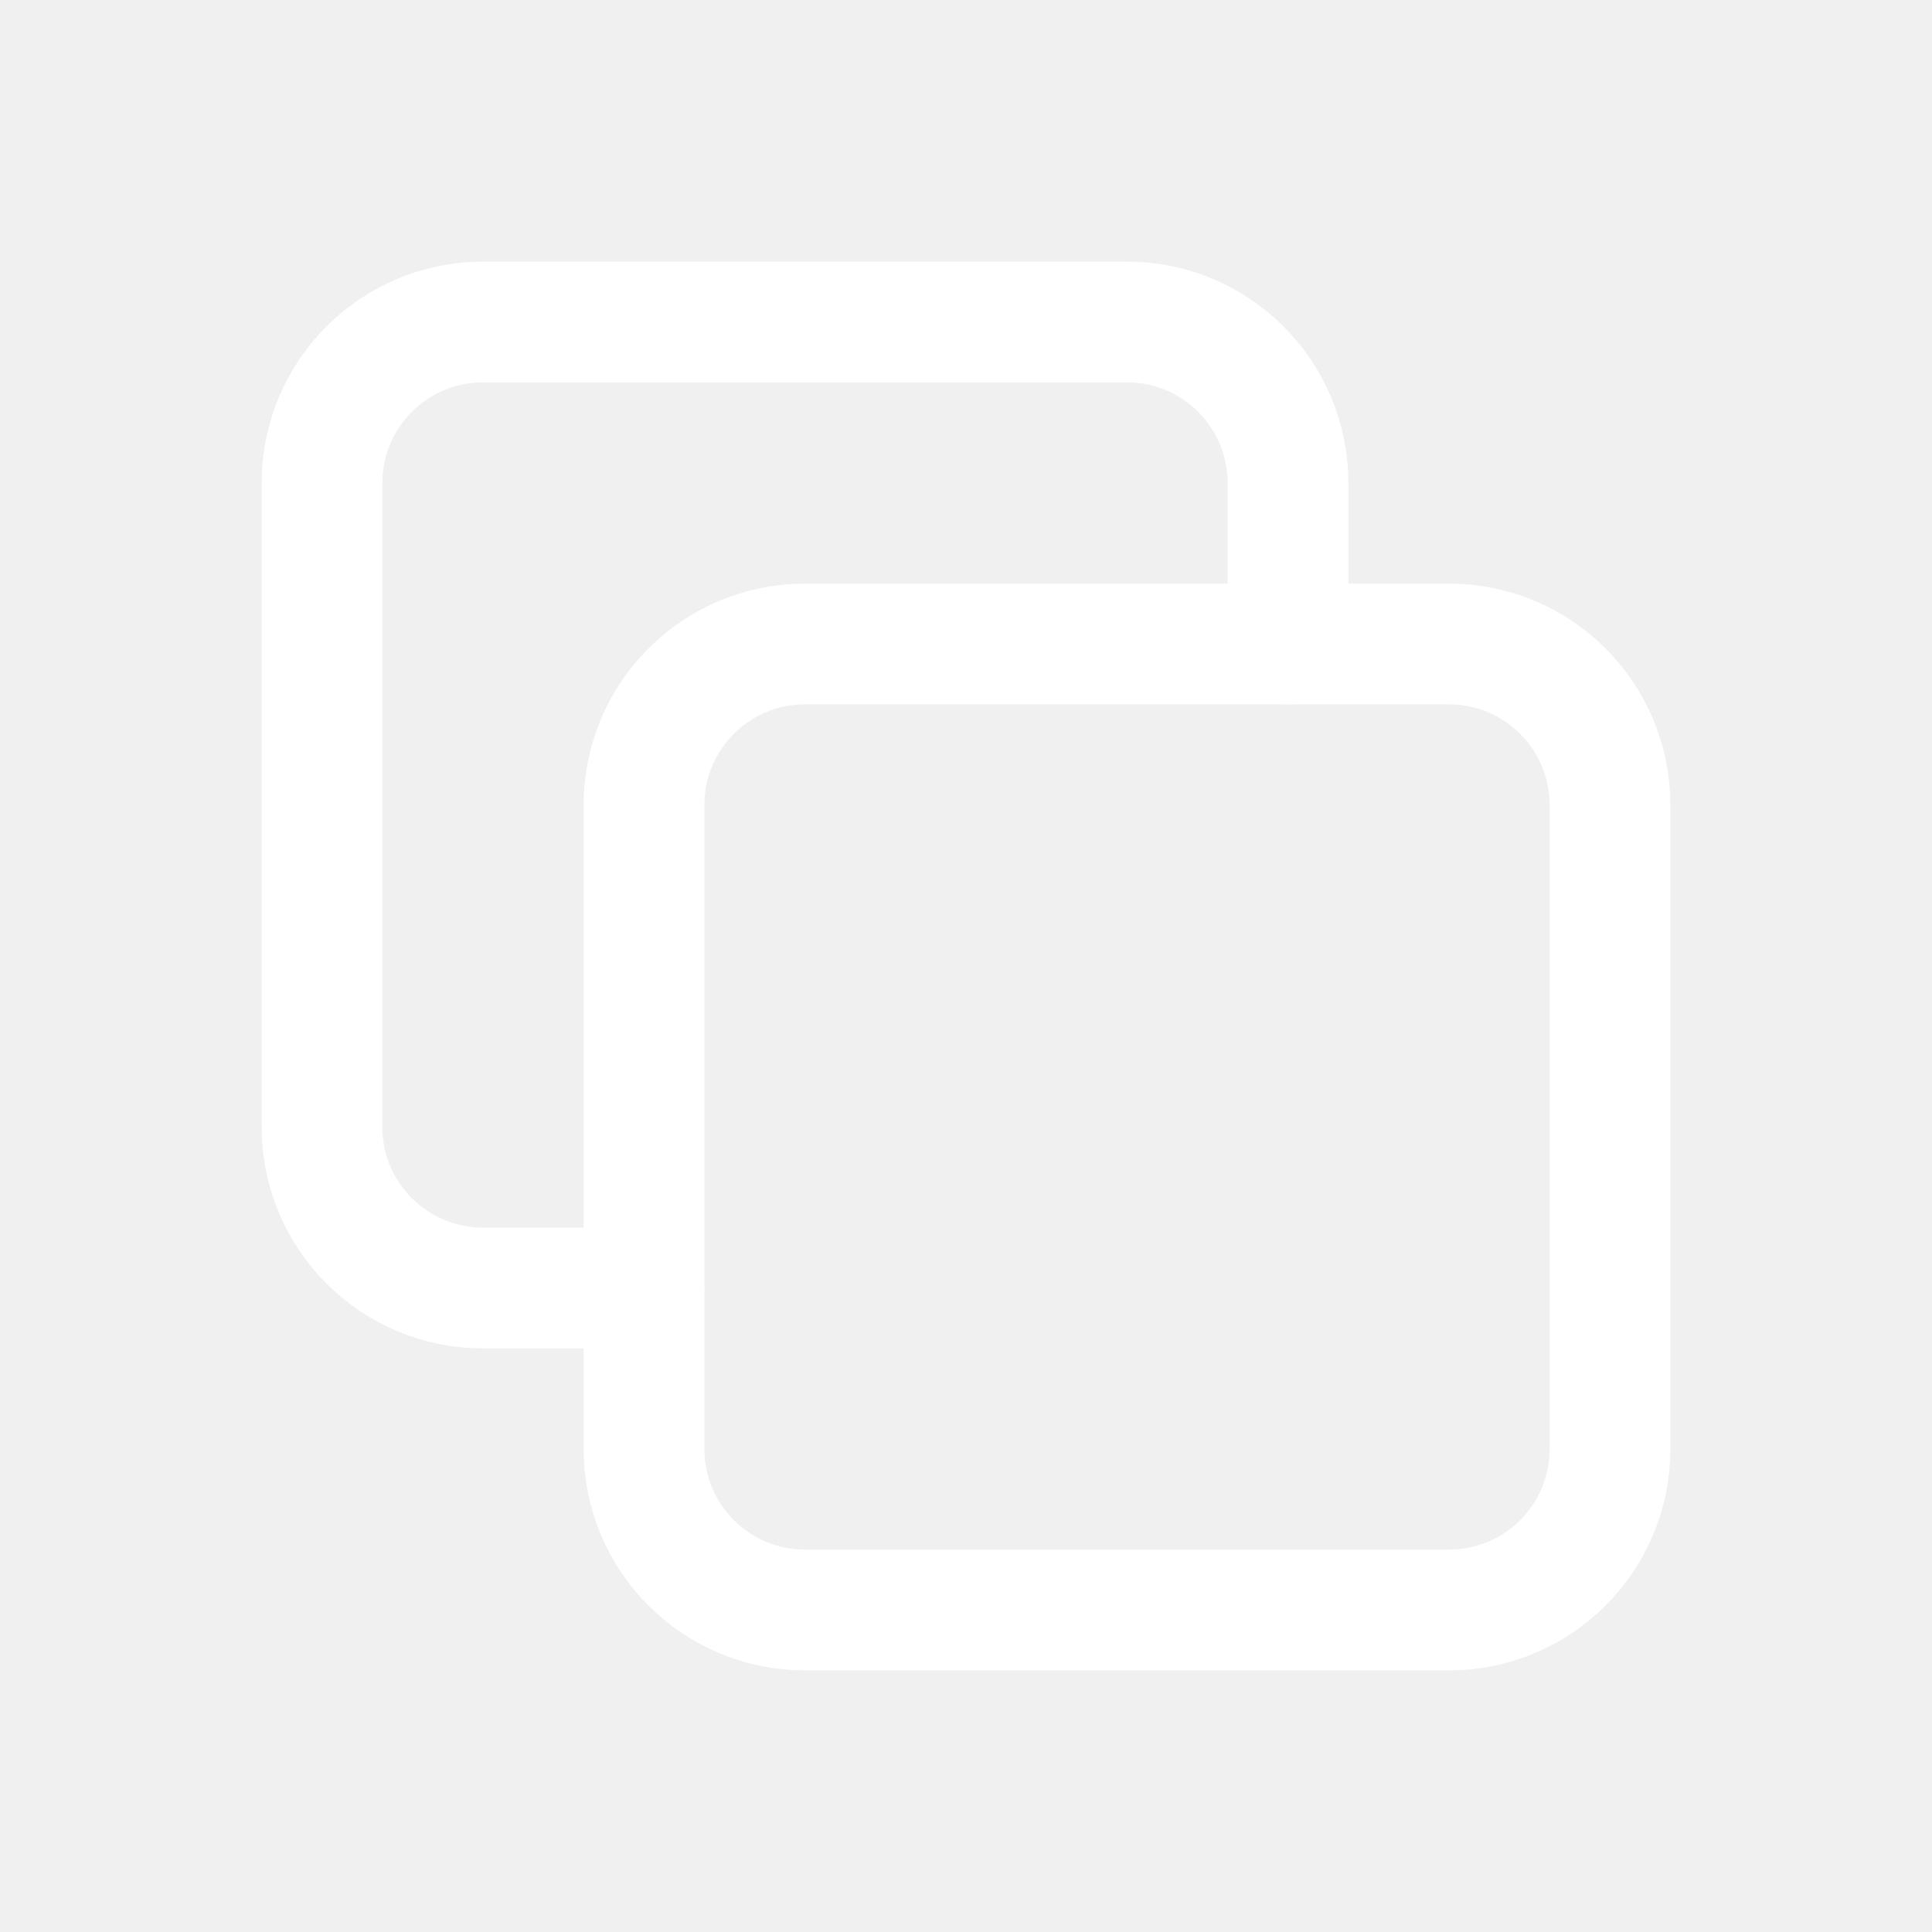
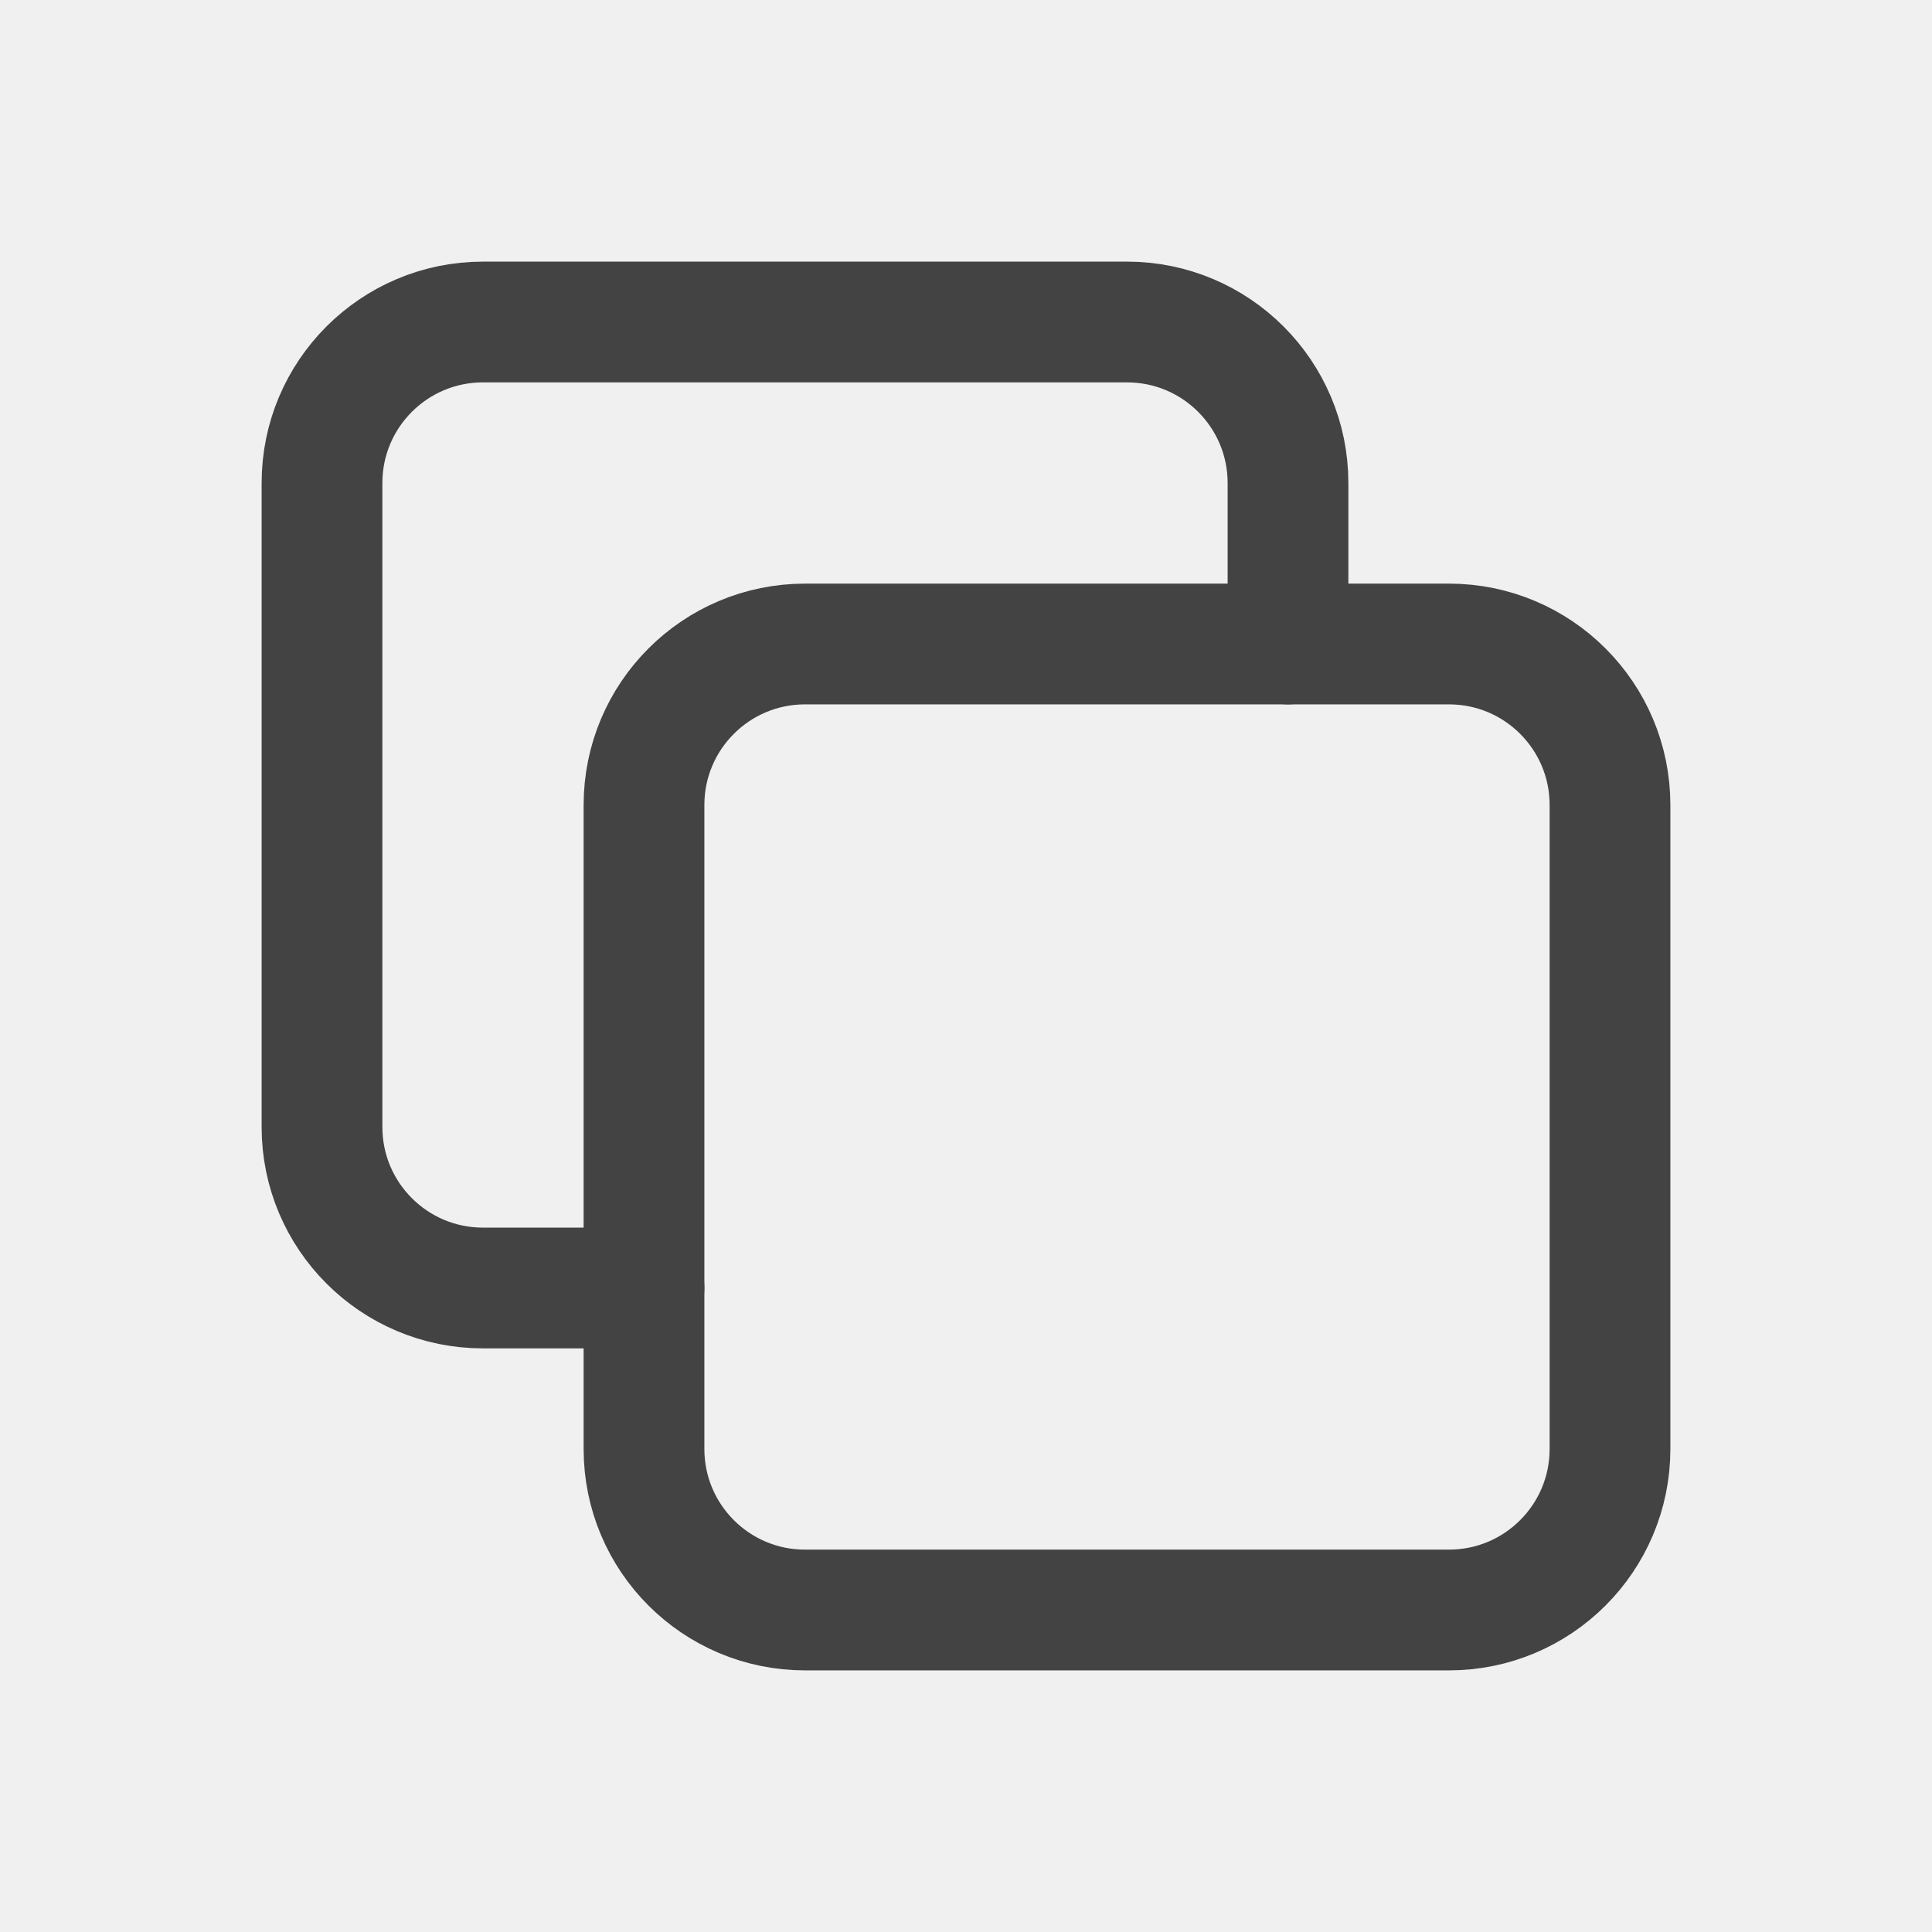
- <svg xmlns="http://www.w3.org/2000/svg" class="icon icon-tabler icon-tabler-copy" width="44" height="44" viewBox="0 0 24 24" stroke-width="1.5" stroke="#fff" fill="none" stroke-linecap="round" stroke-linejoin="round">
+ <svg xmlns="http://www.w3.org/2000/svg" class="icon icon-tabler icon-tabler-copy" width="44" height="44" viewBox="0 0 24 24" stroke-width="1.5" stroke="#434343" fill="none" stroke-linecap="round" stroke-linejoin="round">
  <path stroke="none" d="M0 0h24v24H0z" fill="none" />
  <rect x="8" y="8" width="12" height="12" rx="2" />
  <path d="M16 8v-2a2 2 0 0 0 -2 -2h-8a2 2 0 0 0 -2 2v8a2 2 0 0 0 2 2h2" />
</svg>
